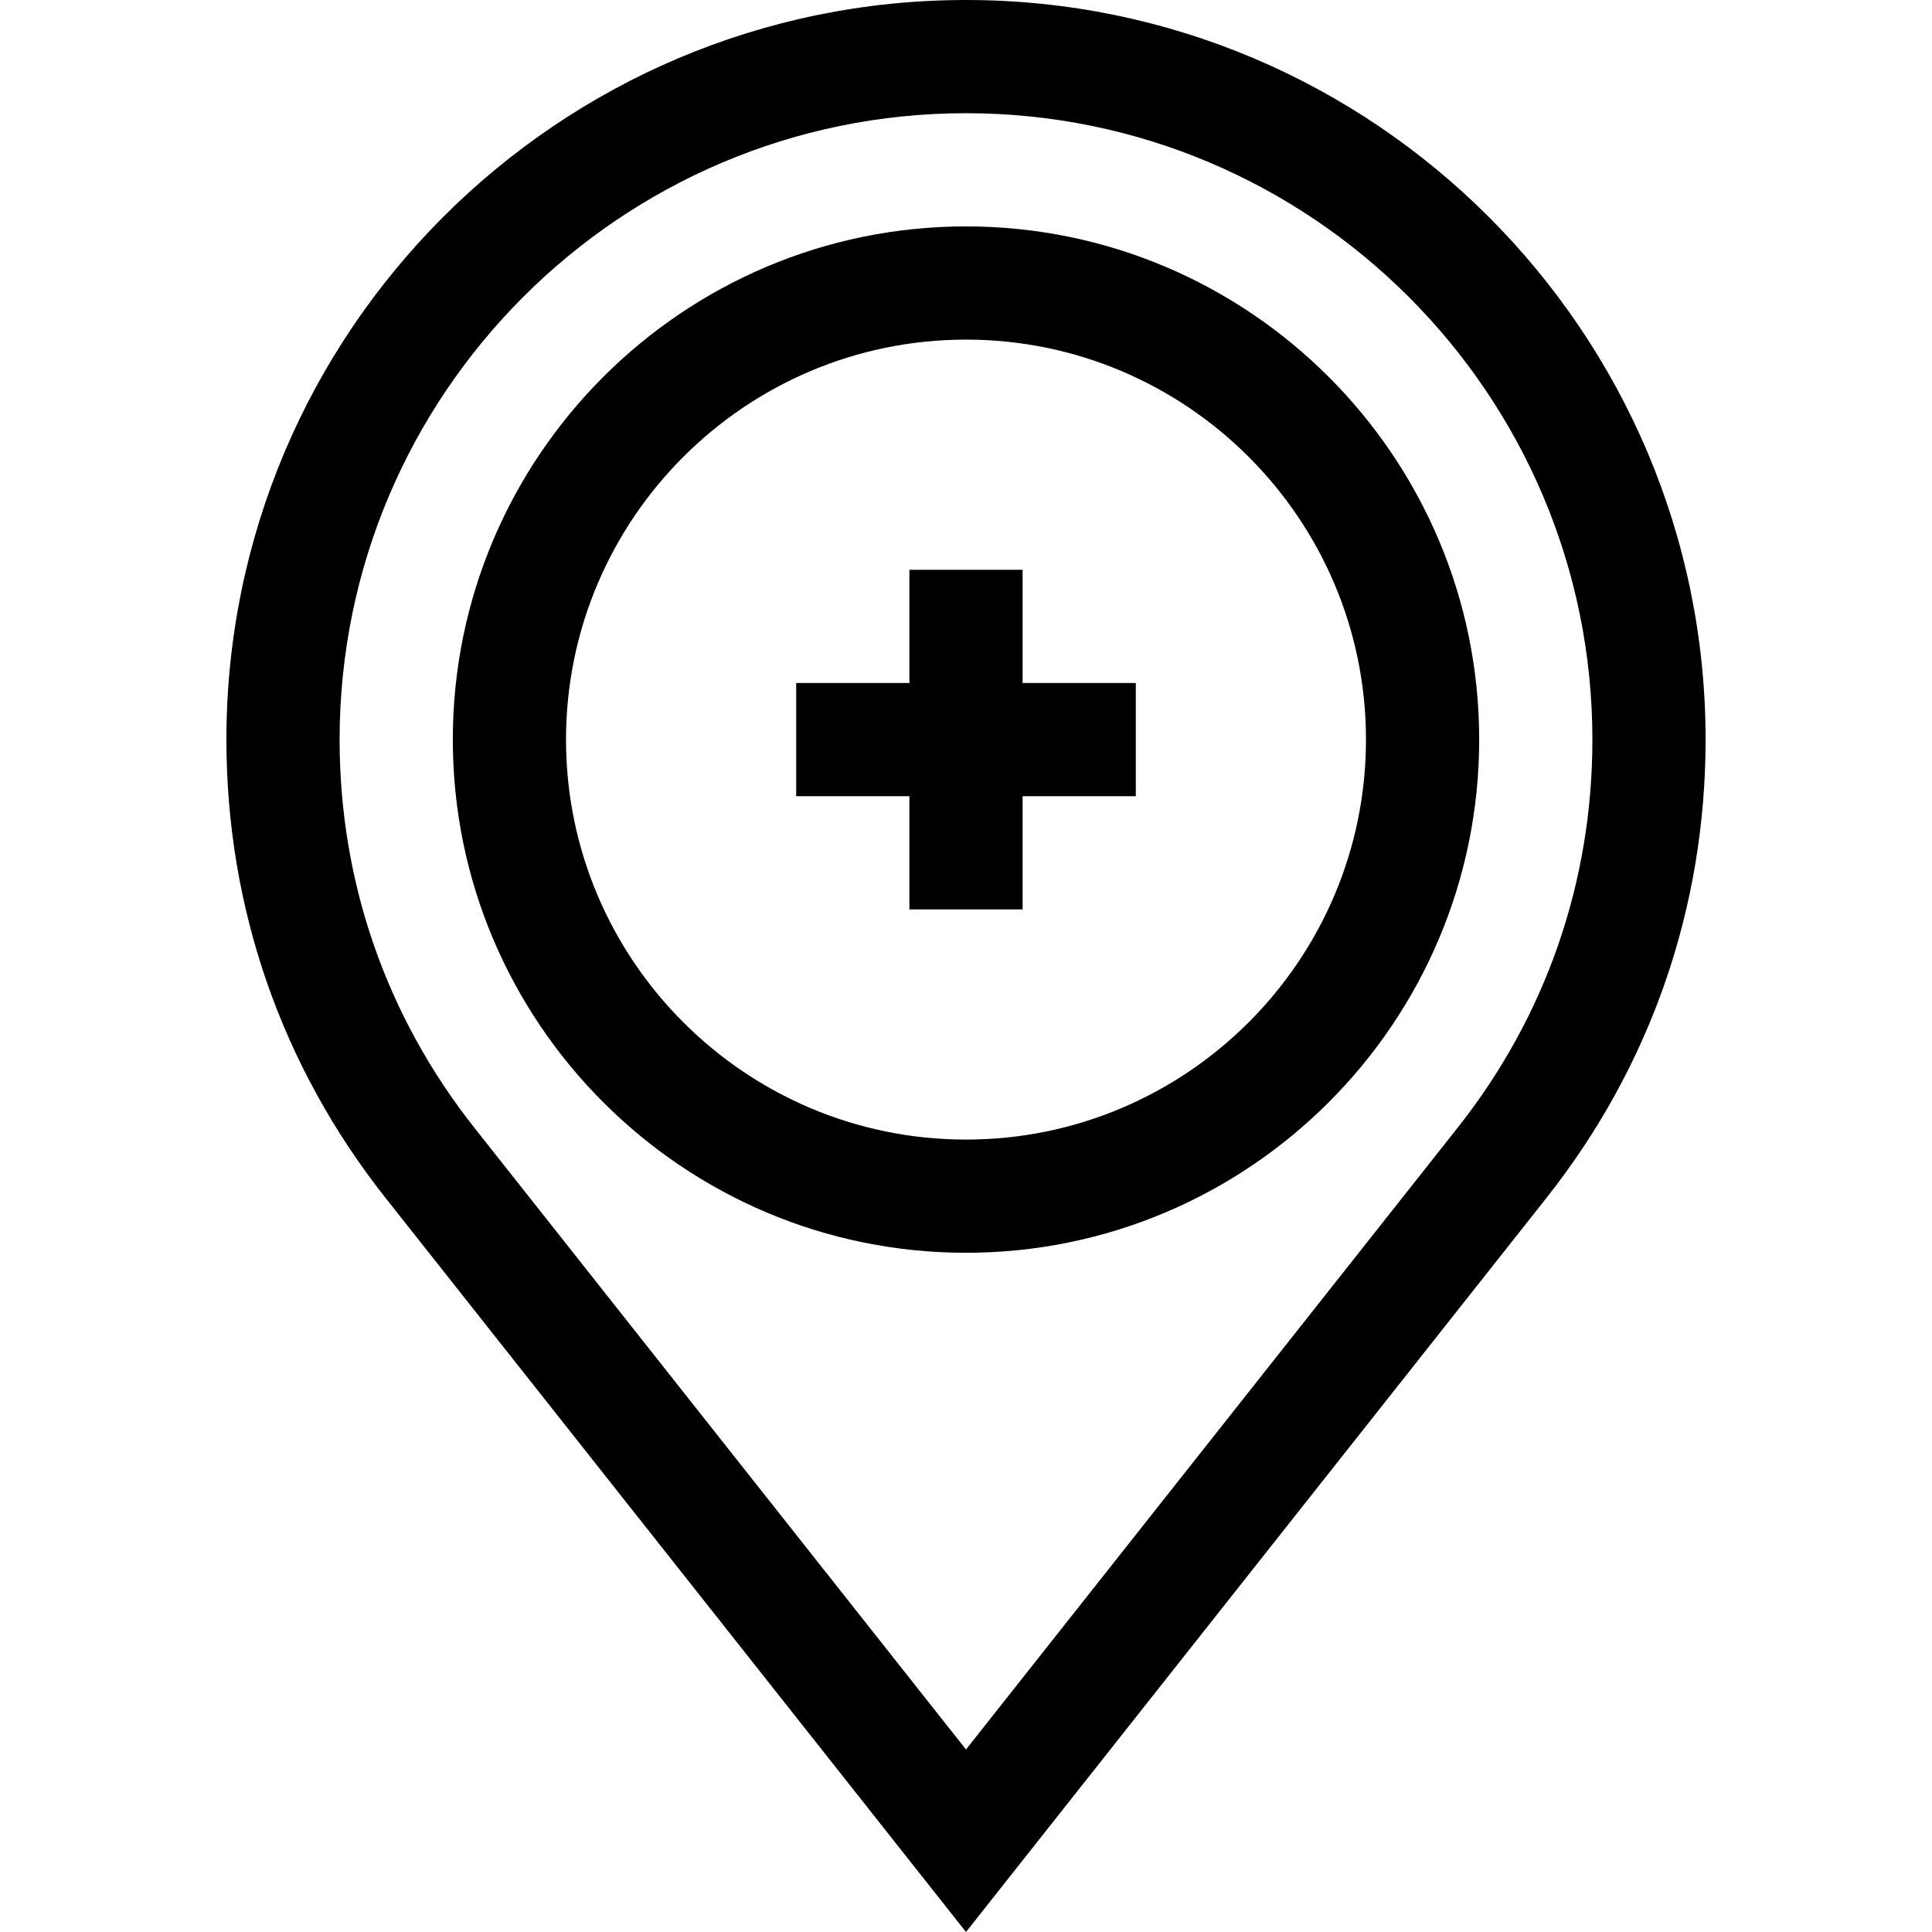
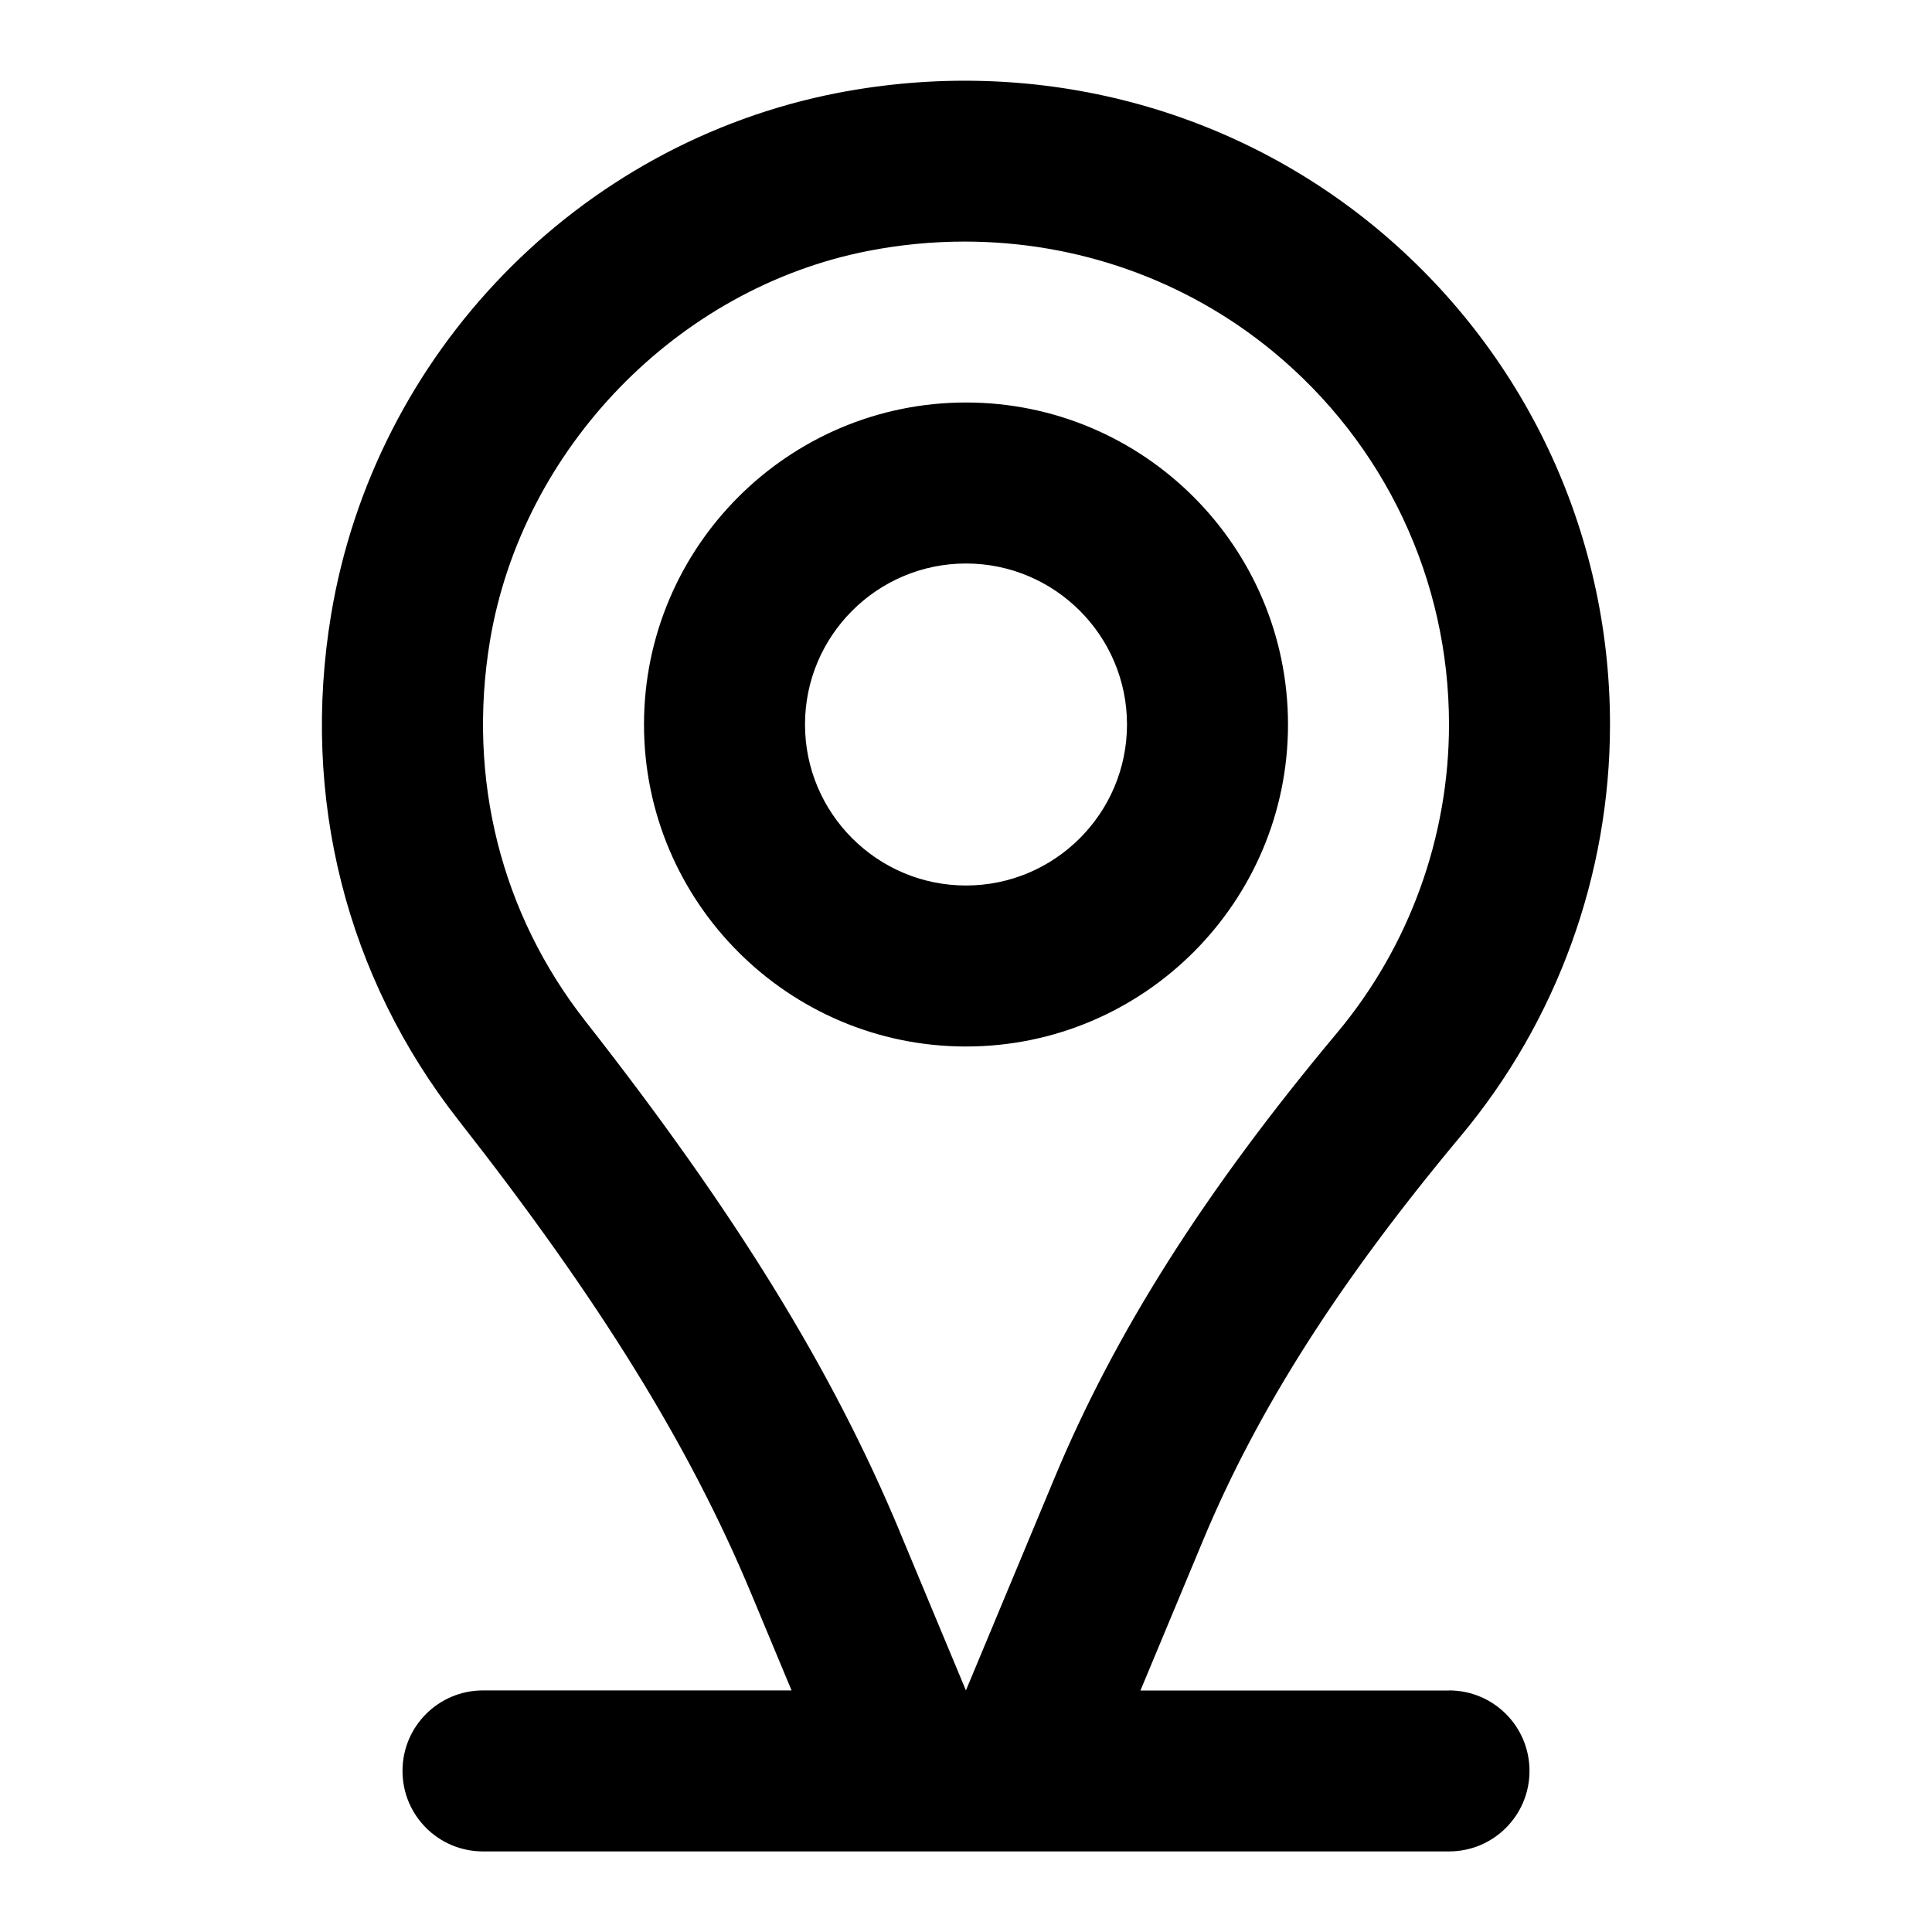
- <svg xmlns="http://www.w3.org/2000/svg" height="512pt" viewBox="-59 0 511 512" width="512pt">
-   <path d="m211.5 151h-30v30h-30v30h30v30h30v-30h30v-30h-30zm0 0" />
-   <path d="m196.5 60c-74.992 0-136 61.008-136 136s61.008 136 136 136c74.988 0 136-61.008 136-136s-61.012-136-136-136zm0 242c-58.449 0-106-47.551-106-106s47.551-106 106-106 106 47.551 106 106-47.551 106-106 106zm0 0" />
-   <path d="m196.5 0c-108.074 0-196 87.926-196 196 0 44.578 14.586 86.582 42.184 121.477l153.816 194.523 153.816-194.523c27.598-34.895 42.184-76.898 42.184-121.477 0-108.074-87.926-196-196-196zm130.285 298.867-130.285 164.766-130.285-164.766c-23.363-29.543-35.715-65.113-35.715-102.867 0-91.531 74.469-166 166-166s166 74.469 166 166c0 37.754-12.352 73.324-35.715 102.867zm0 0" />
+ <svg xmlns="http://www.w3.org/2000/svg" viewBox="0 0 24 24">
+   <path d="M16,9c0-2.206-1.794-4-4-4s-4,1.794-4,4,1.794,4,4,4,4-1.794,4-4ZM12,11c-1.103,0-2-.897-2-2s.897-2,2-2,2,.897,2,2-.897,2-2,2ZM18,21h-3.833l.779-1.868c.675-1.62,1.691-3.214,3.197-5.016,1.198-1.432,1.857-3.249,1.857-5.116,0-2.398-1.063-4.649-2.915-6.177-1.851-1.524-4.281-2.132-6.683-1.668-3.221.627-5.748,3.231-6.289,6.481-.377,2.27.187,4.501,1.585,6.283,1.748,2.229,2.869,4.042,3.634,5.878l.501,1.202h-3.833c-.553,0-1,.447-1,1s.447,1,1,1h12c.553,0,1-.447,1-1s-.447-1-1-1ZM11.178,19.028c-.837-2.009-2.041-3.965-3.906-6.343-1.048-1.336-1.469-3.012-1.186-4.721.398-2.393,2.331-4.386,4.699-4.847.399-.078.801-.116,1.198-.116,1.397,0,2.748.474,3.83,1.365,1.39,1.146,2.187,2.834,2.187,4.633,0,1.399-.494,2.761-1.392,3.833-1.64,1.961-2.755,3.719-3.509,5.529l-1.1,2.638-.822-1.972Z" />
</svg>
